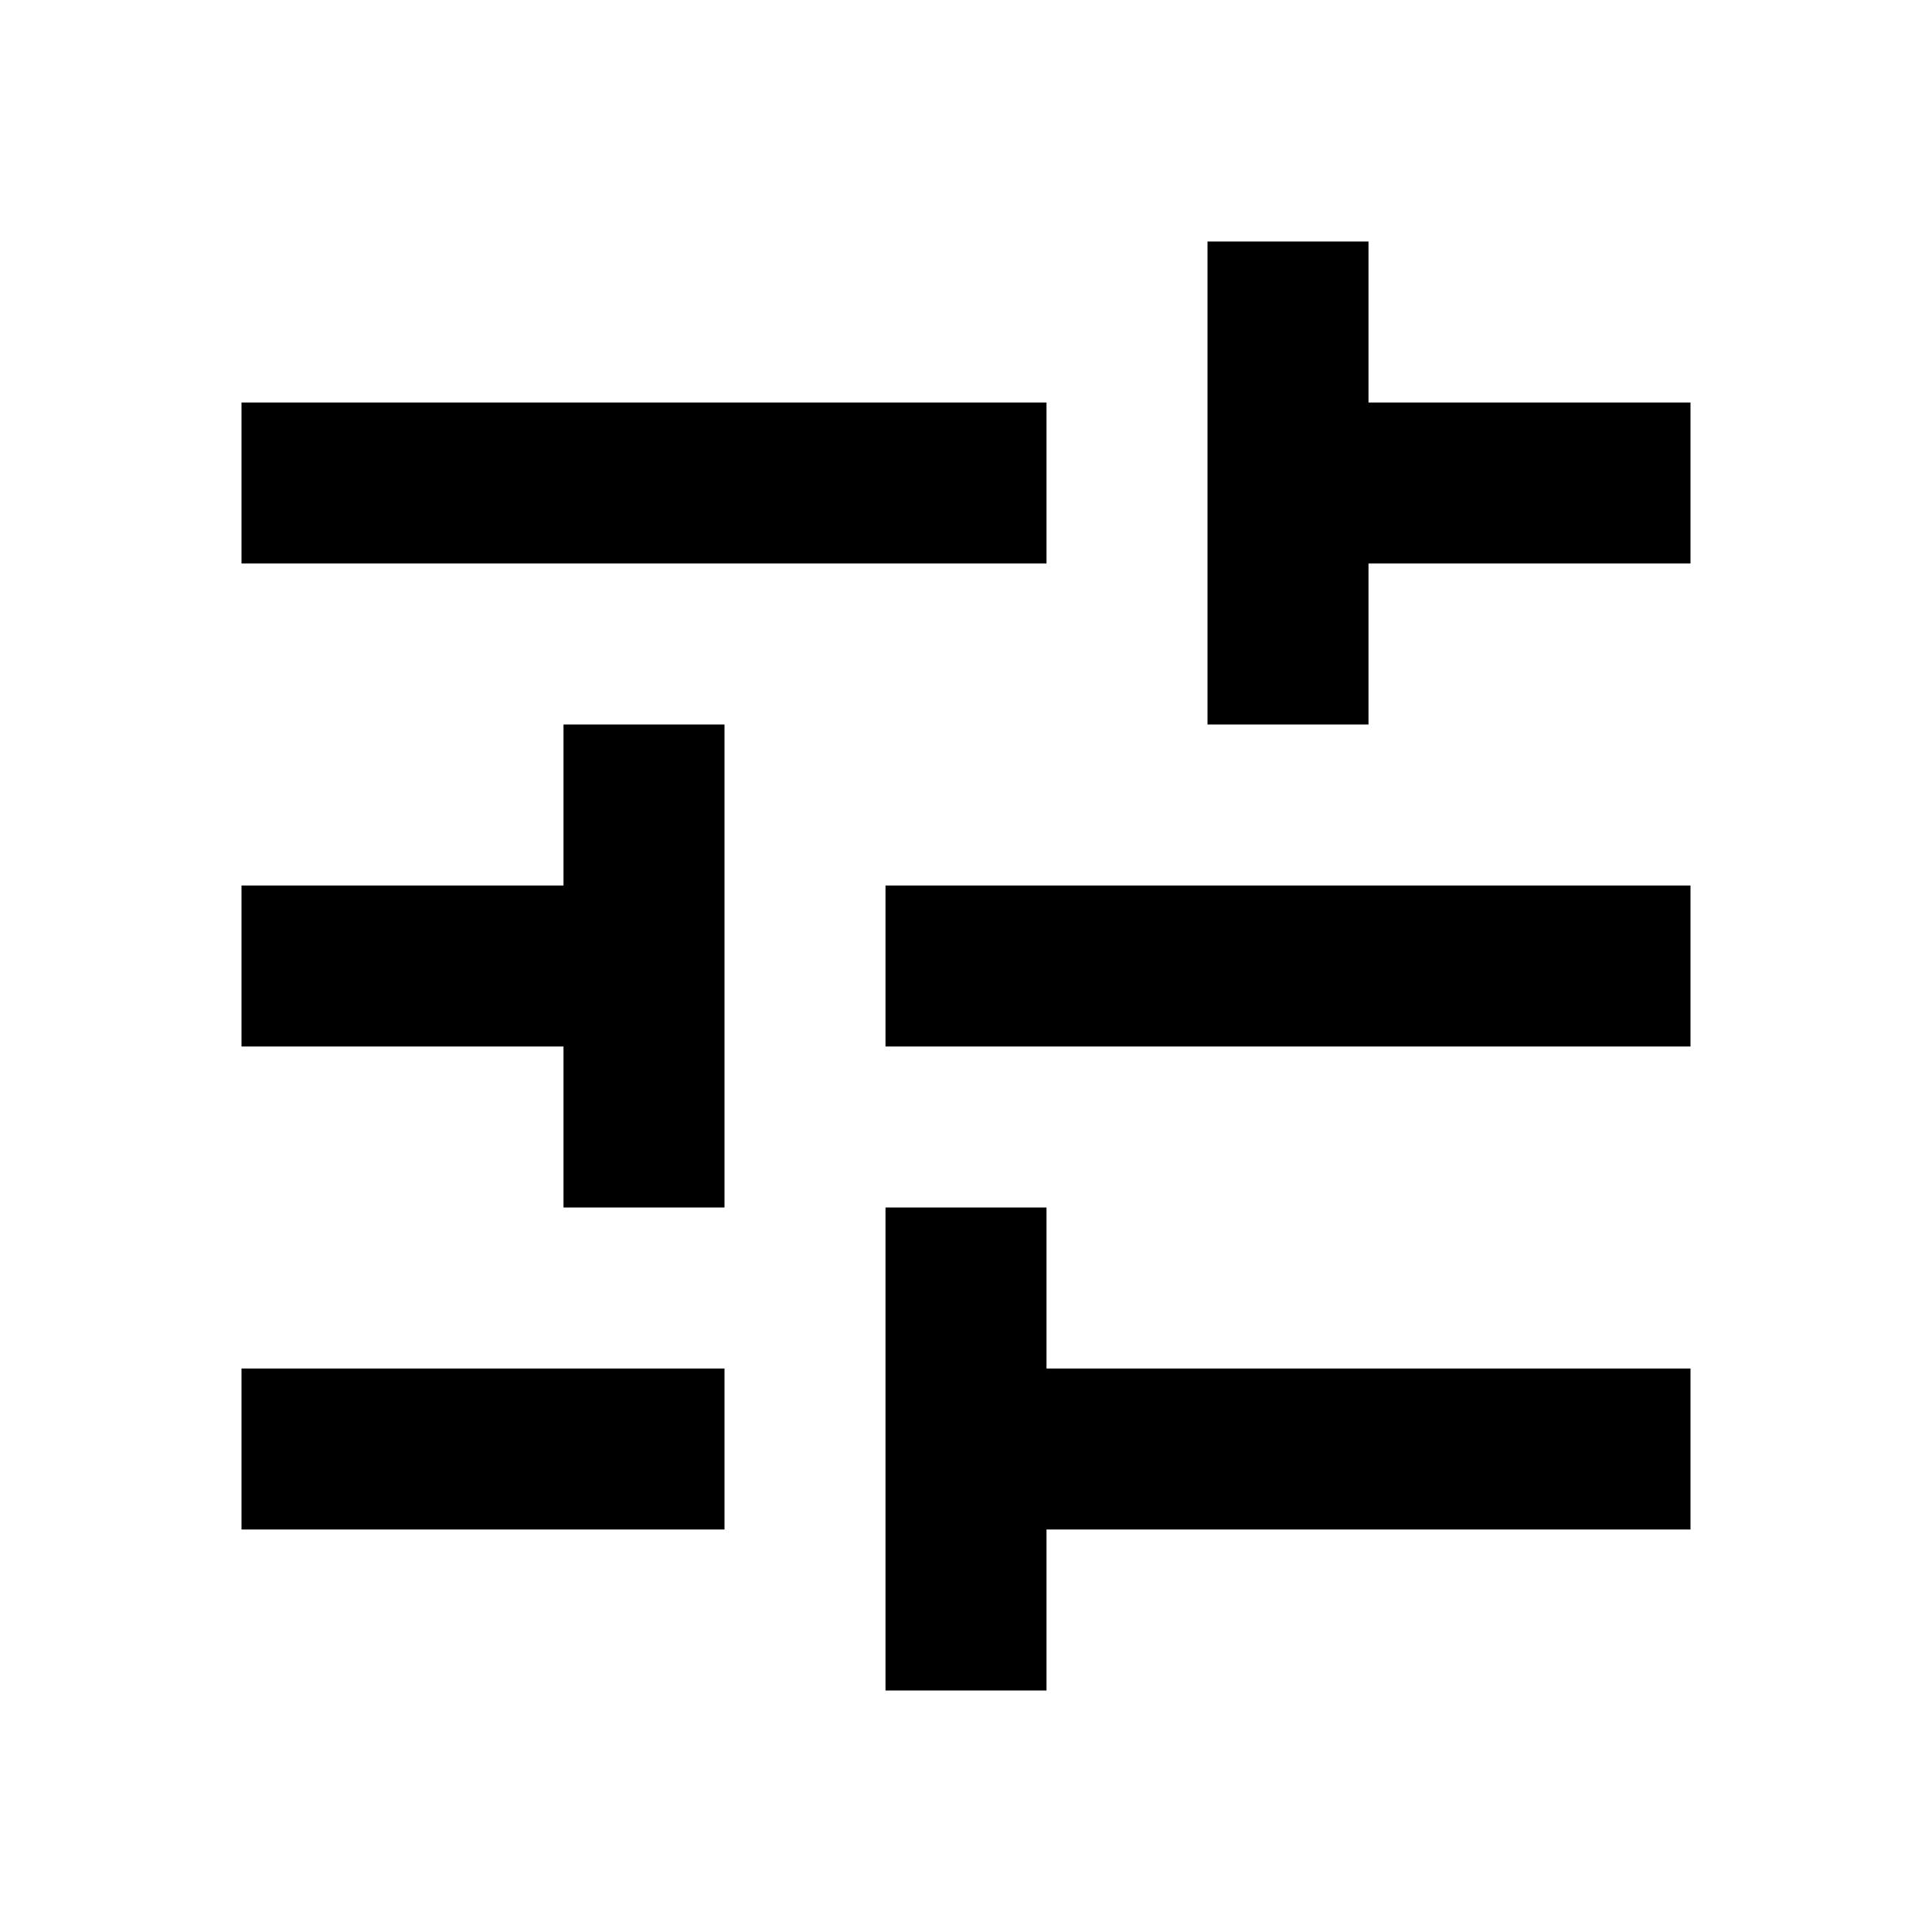
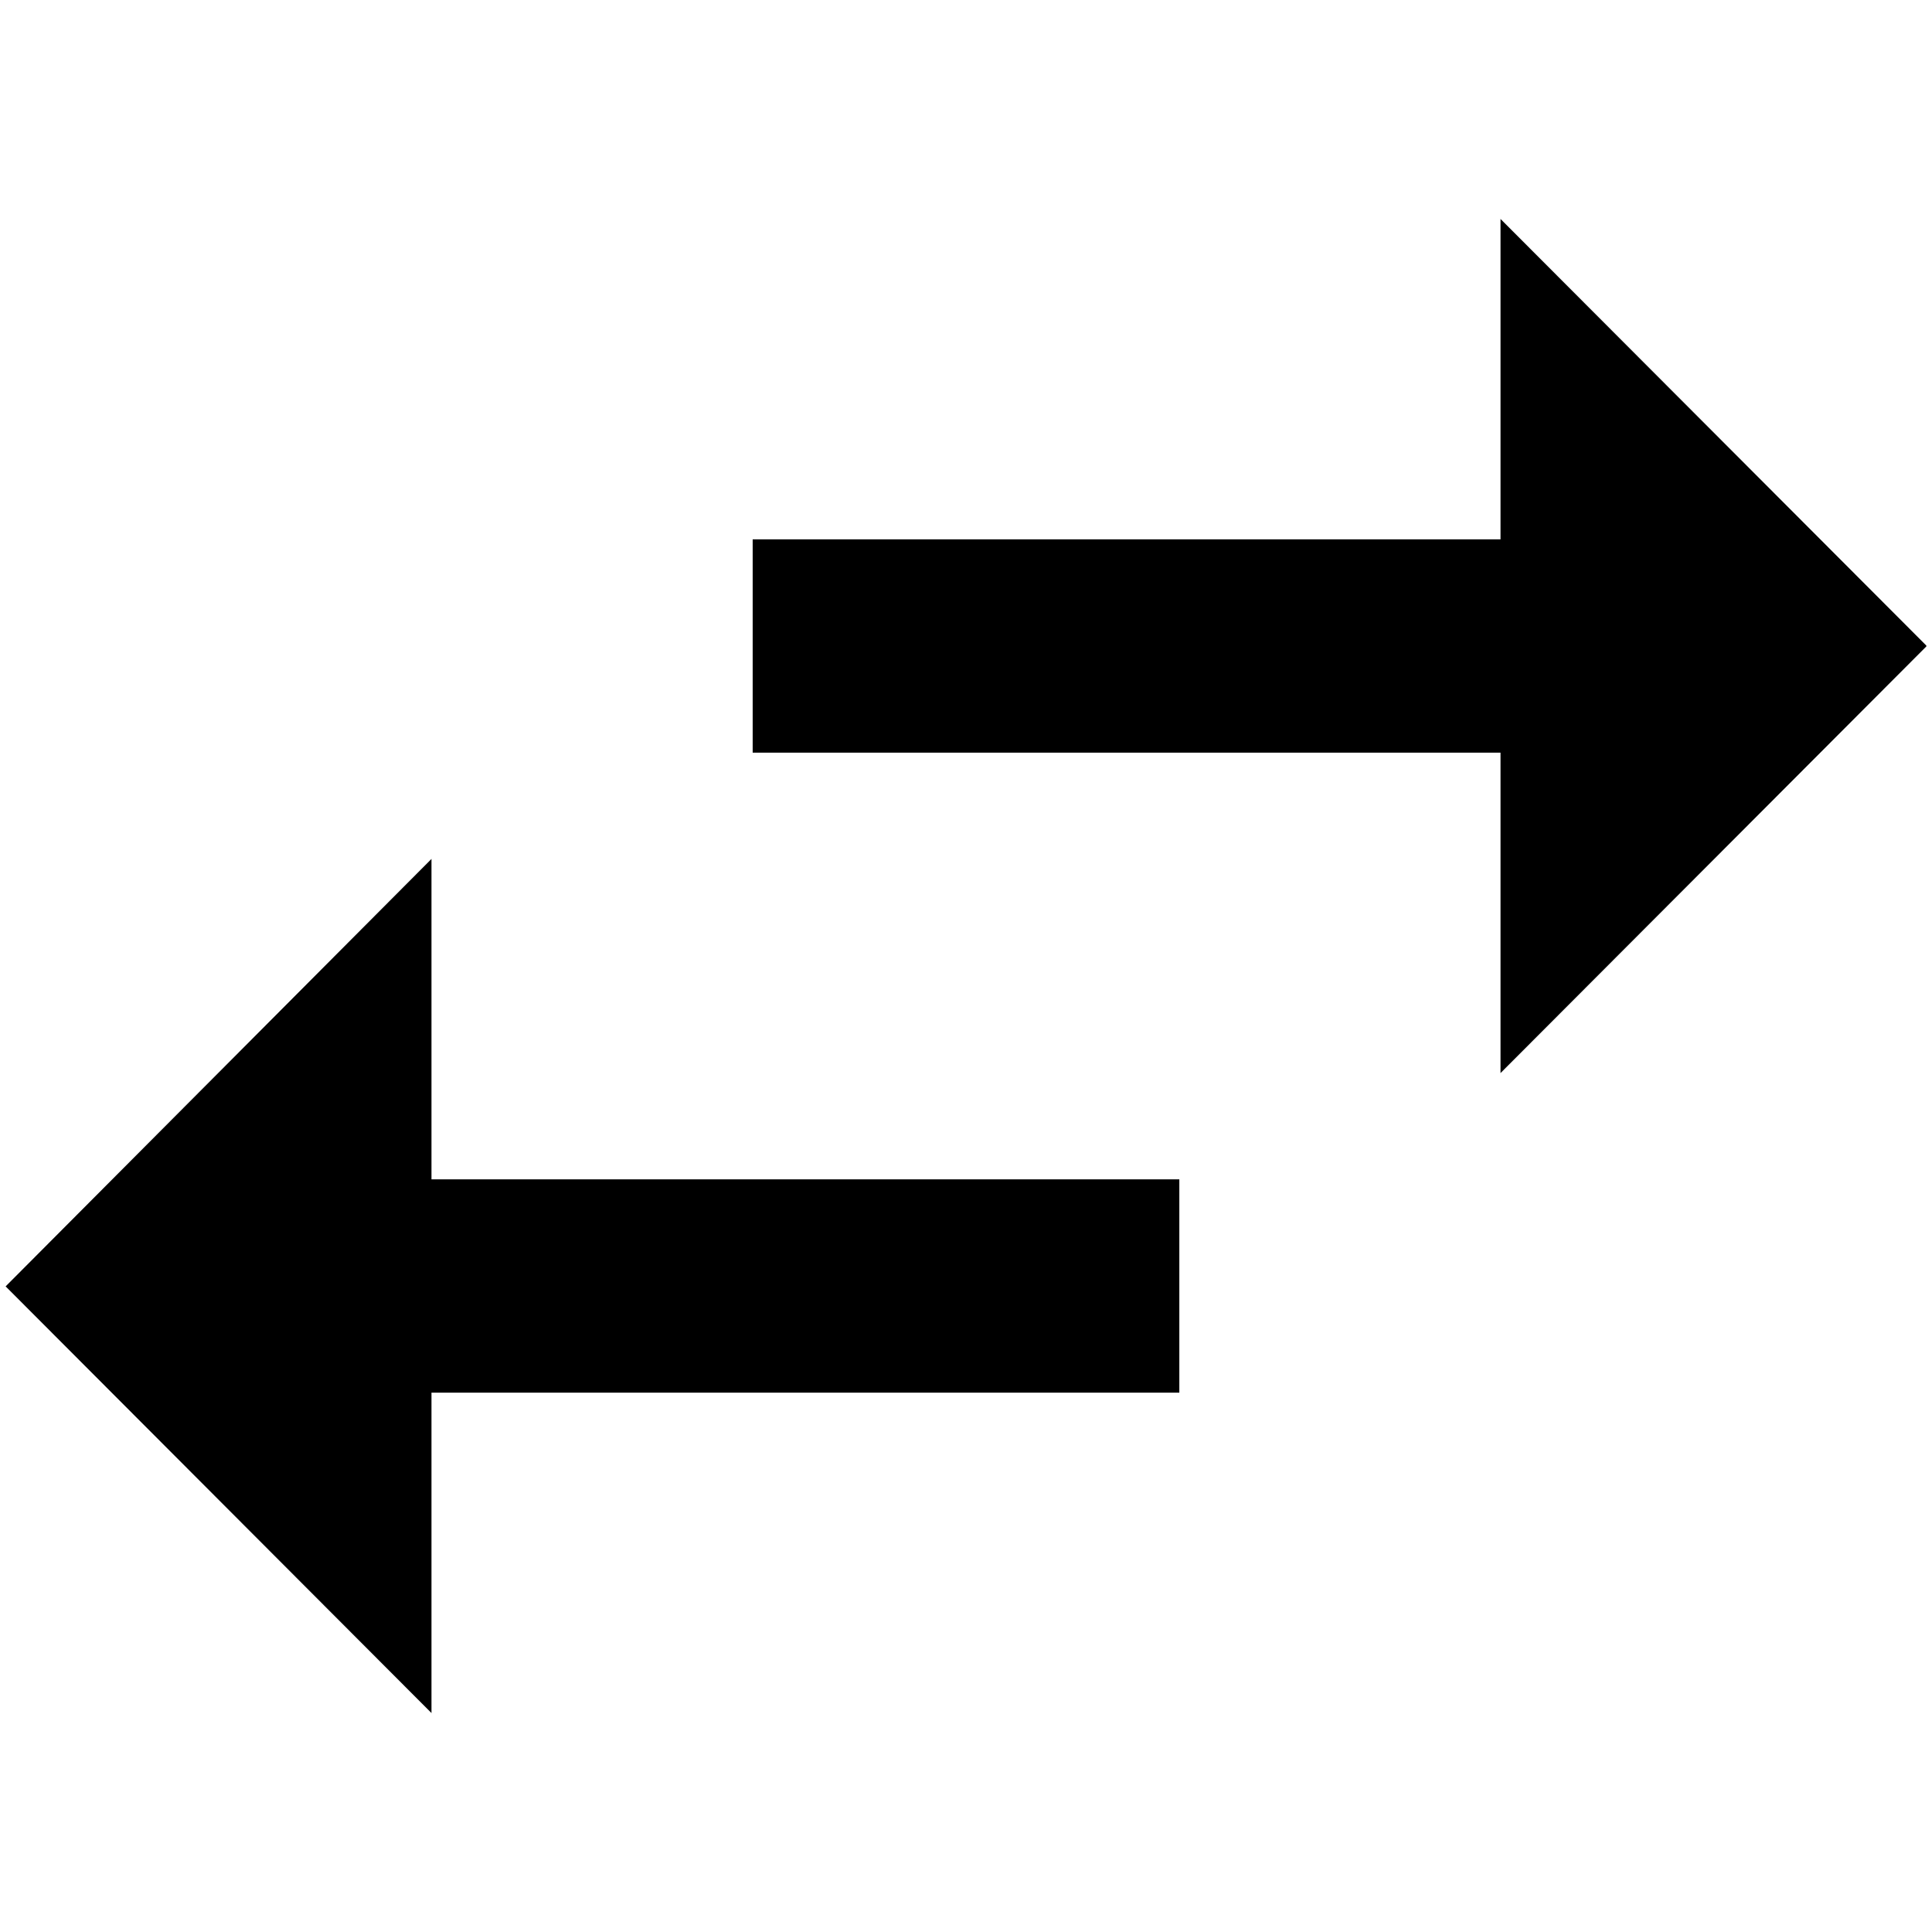
- <svg xmlns="http://www.w3.org/2000/svg" viewBox="0 0 24 24" fill="currentColor">
-   <path d="M3 17v2h6v-2H3zM3 5v2h10V5H3zm10 16v-2h8v-2h-8v-2h-2v6h2zM7 9v2H3v2h4v2h2V9H7zm14 4v-2H11v2h10zm-6-4h2V7h4V5h-4V3h-2v6z" />
+ <svg xmlns="http://www.w3.org/2000/svg" id="Layer_1" version="1.1" viewBox="0 0 24 24">
+   <path d="M5.36,17.3h9.29v-2.65H5.36v-3.98L.07,15.98l5.29,5.3v-3.98ZM23.93,8.02l-5.29-5.3v3.98h-9.29v2.65h9.29v3.98l5.29-5.3Z" />
</svg>
